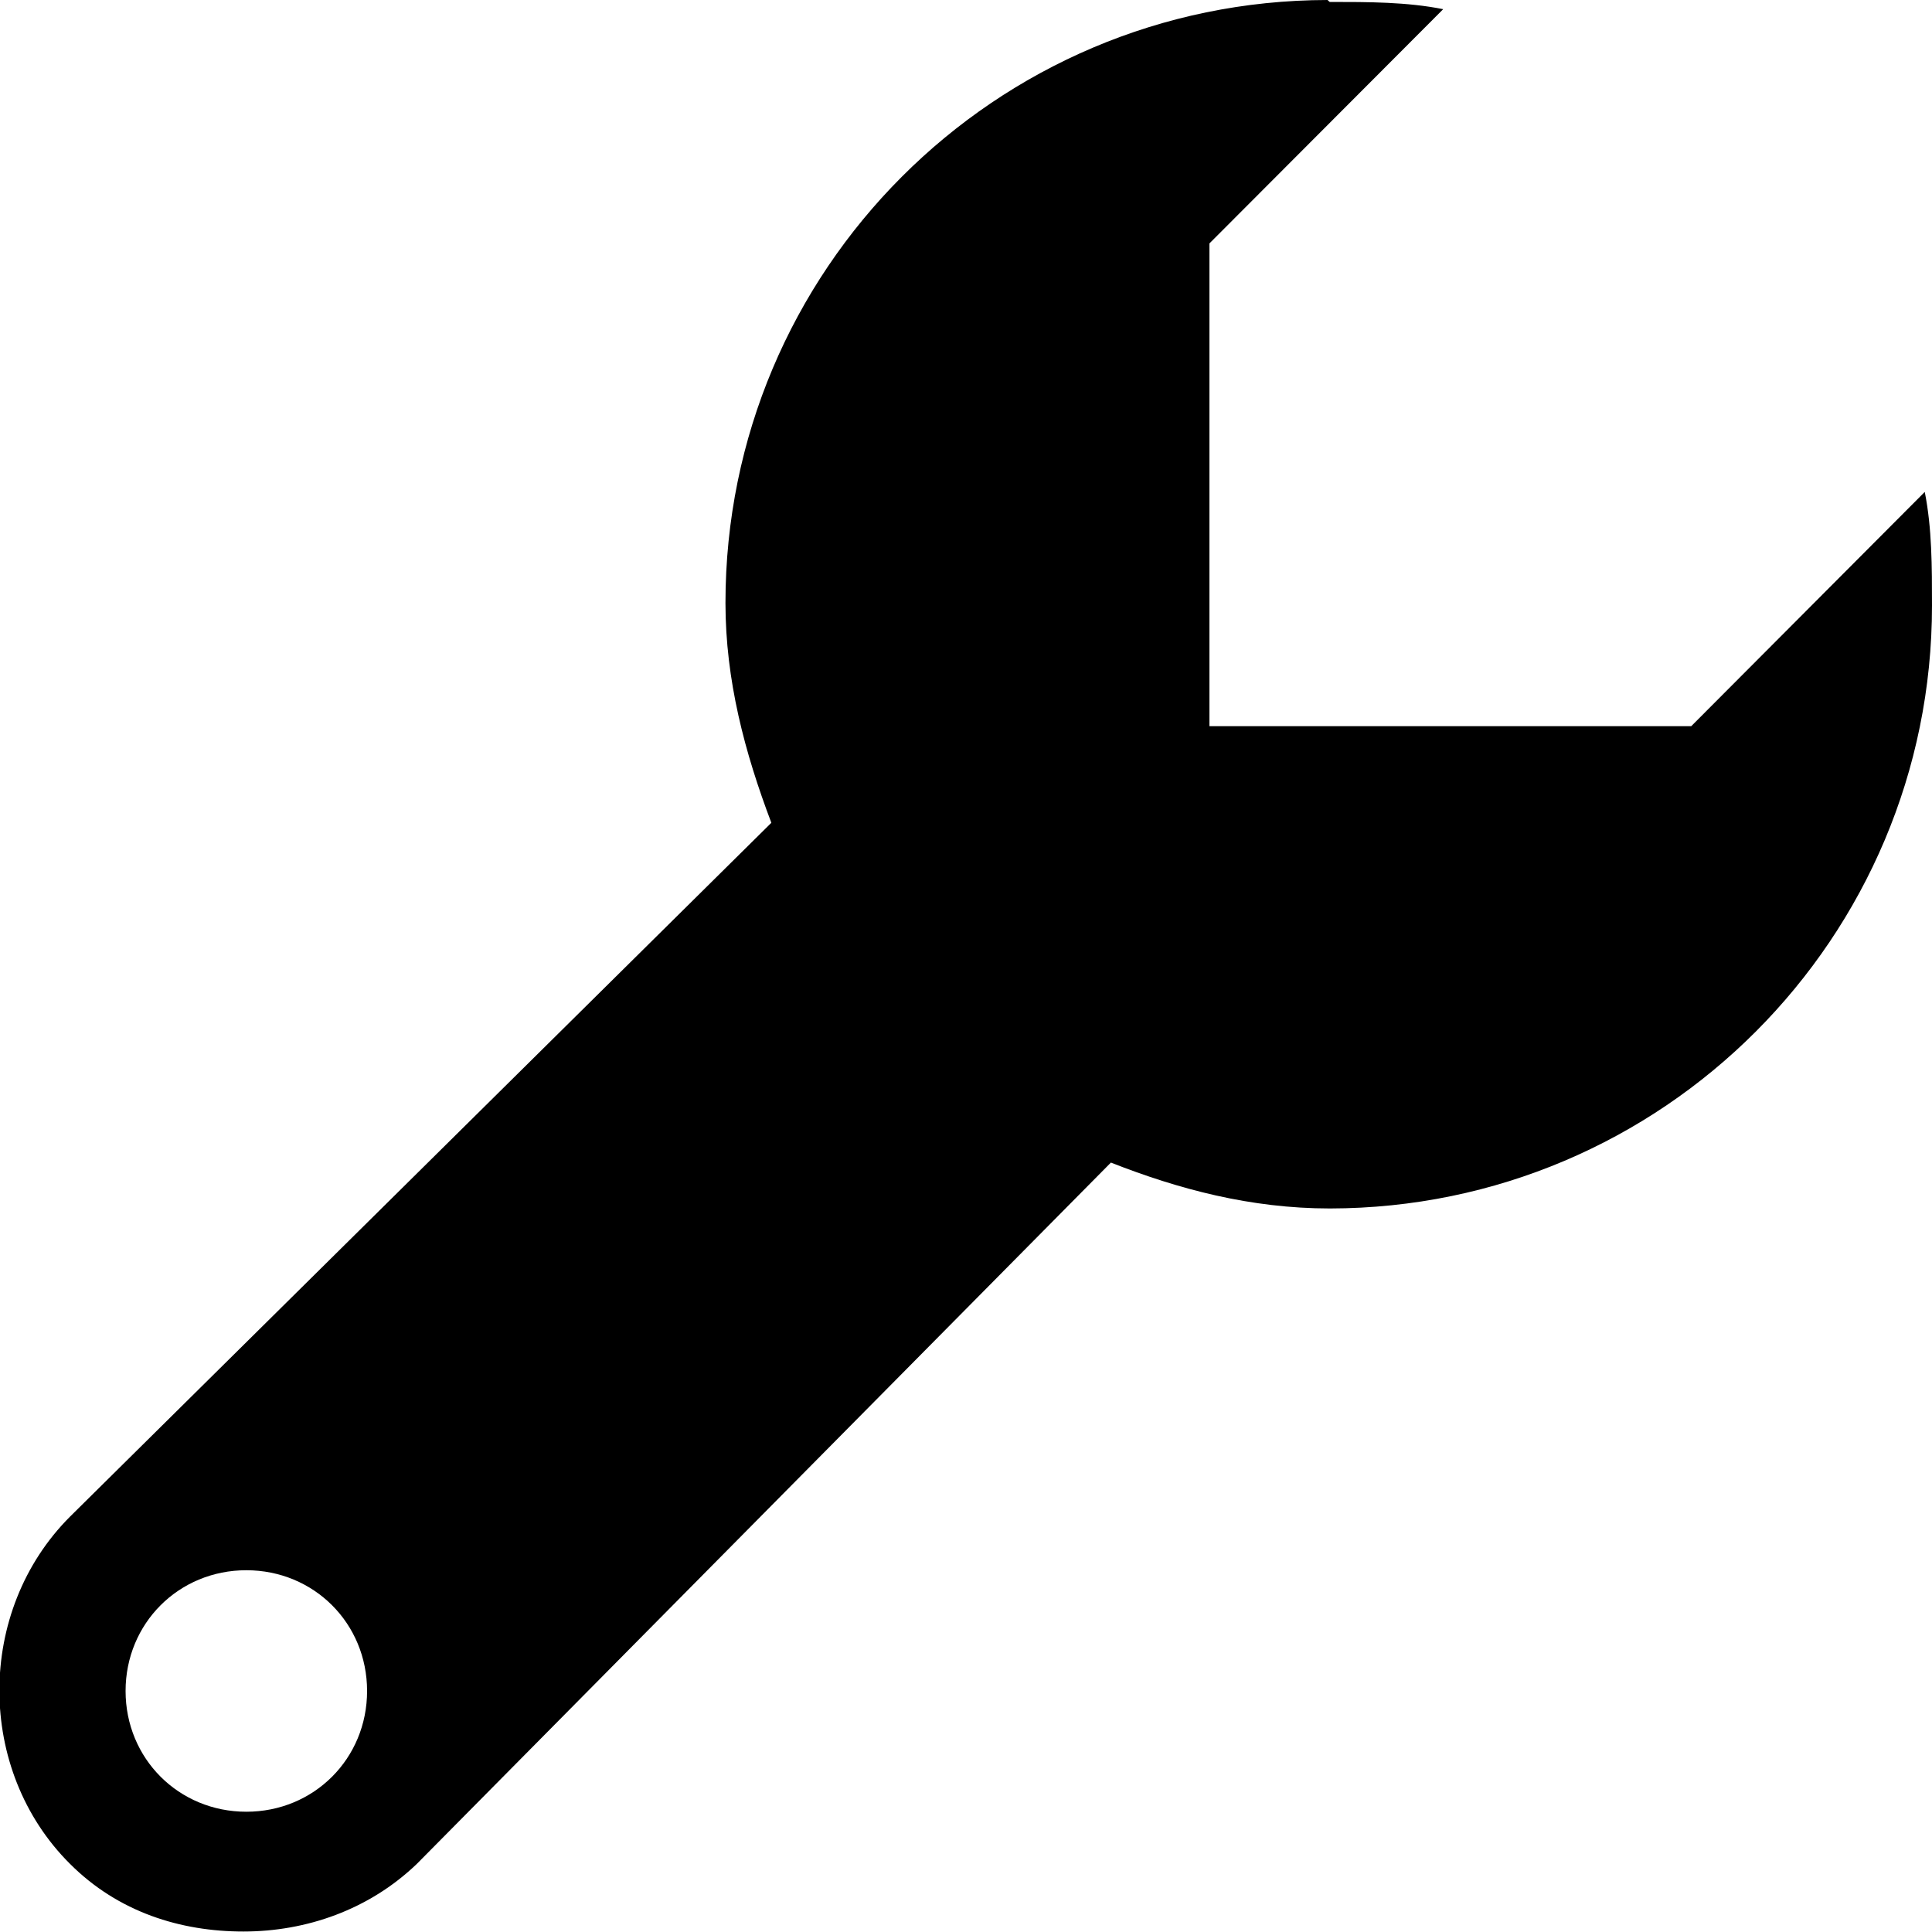
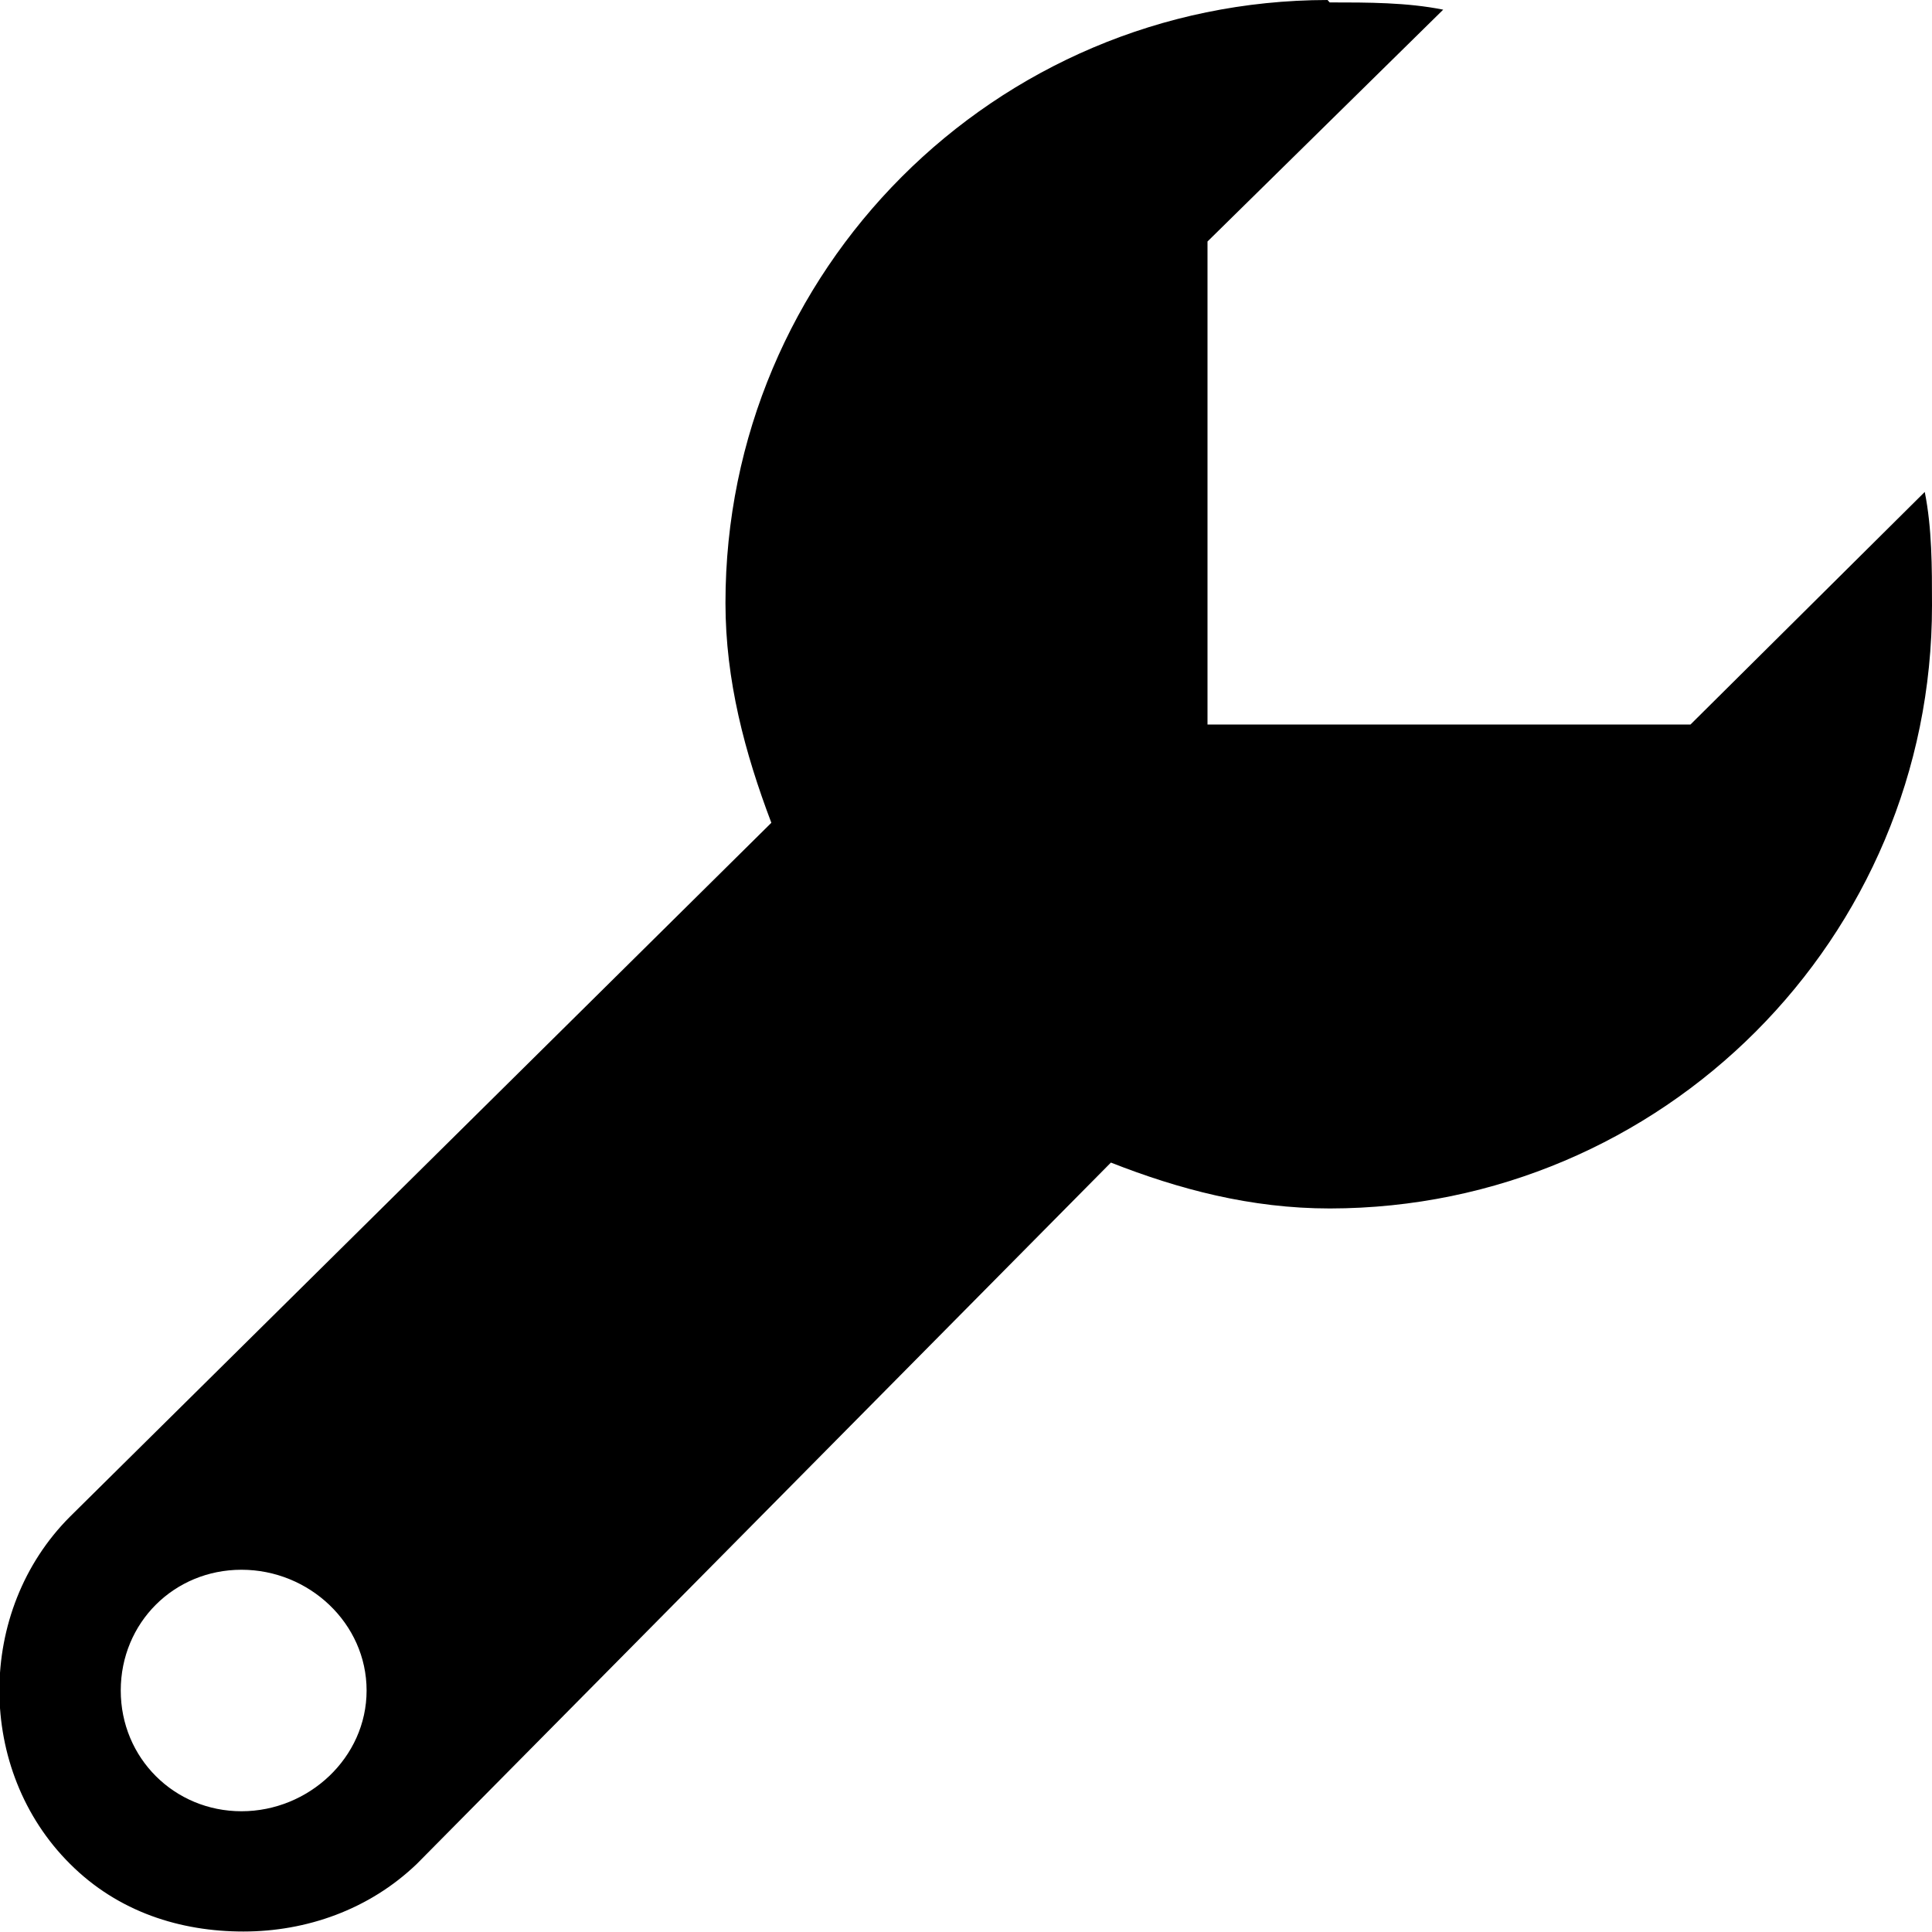
<svg xmlns="http://www.w3.org/2000/svg" viewBox="0 0 8 8">
-   <path d="M5.497 0a2.496 2.496 0 0 0-2.493 2.497c0 .32.08.62.19.91L.29 6.28c-.39.39-.39 1.05 0 1.438.2.2.458.28.718.28s.52-.09.718-.28L4.6 4.814c.28.11.578.19.907.19A2.496 2.496 0 0 0 8 2.507c0-.16 0-.32-.03-.47l-.967.97H5.008V1.008l.968-.97c-.15-.03-.31-.03-.47-.03L5.497 0zM1.02 6.502c.28 0 .5.22.5.5s-.22.5-.5.5-.5-.22-.5-.5.22-.5.5-.5z" />
+   <path d="M5.497 0a2.496 2.496 0 0 0-2.493 2.497c0 .32.08.62.19.91L.29 6.28c-.39.39-.39 1.05 0 1.438.2.2.458.28.718.28s.52-.09.718-.28L4.6 4.814c.28.11.578.19.907.19A2.496 2.496 0 0 0 8 2.507c0-.16 0-.32-.03-.47L7 3H5V1l.976-.96c-.15-.03-.31-.03-.47-.03L5.497 0zM1 6.5c.28 0 .518.222.518.5s-.24.5-.518.5S.5 7.28.5 7s.22-.5.5-.5z" />
</svg>
